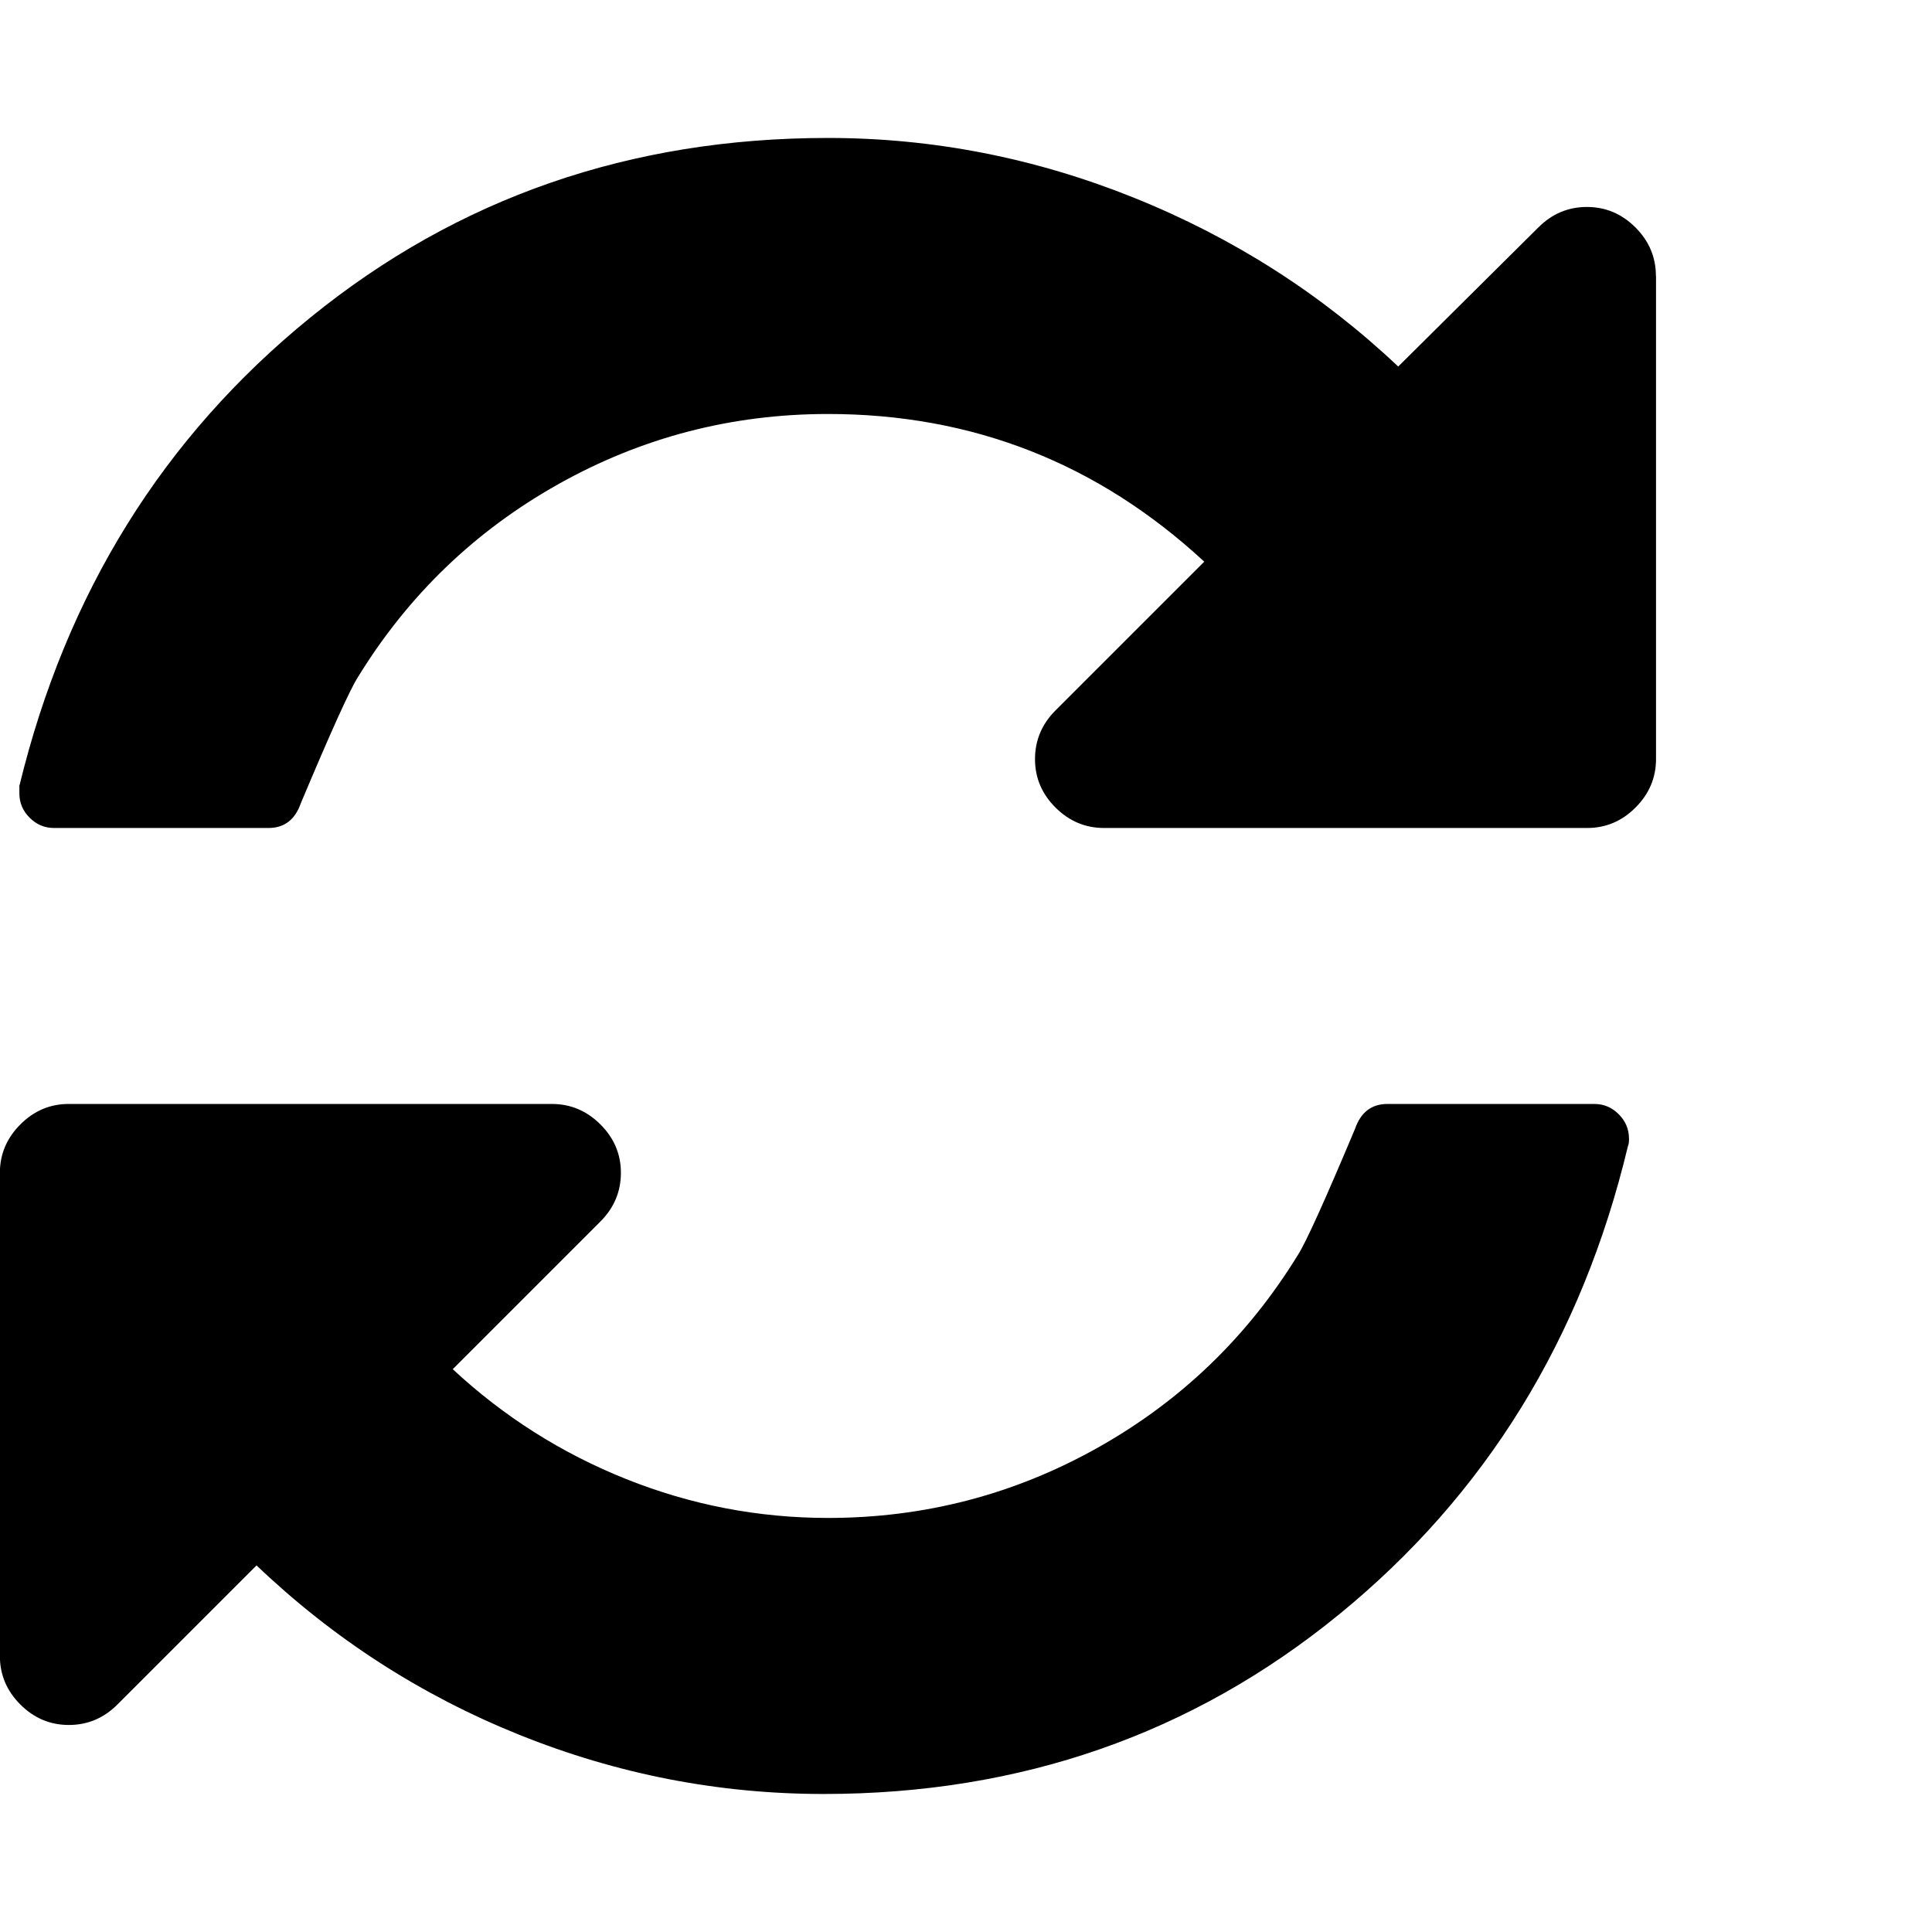
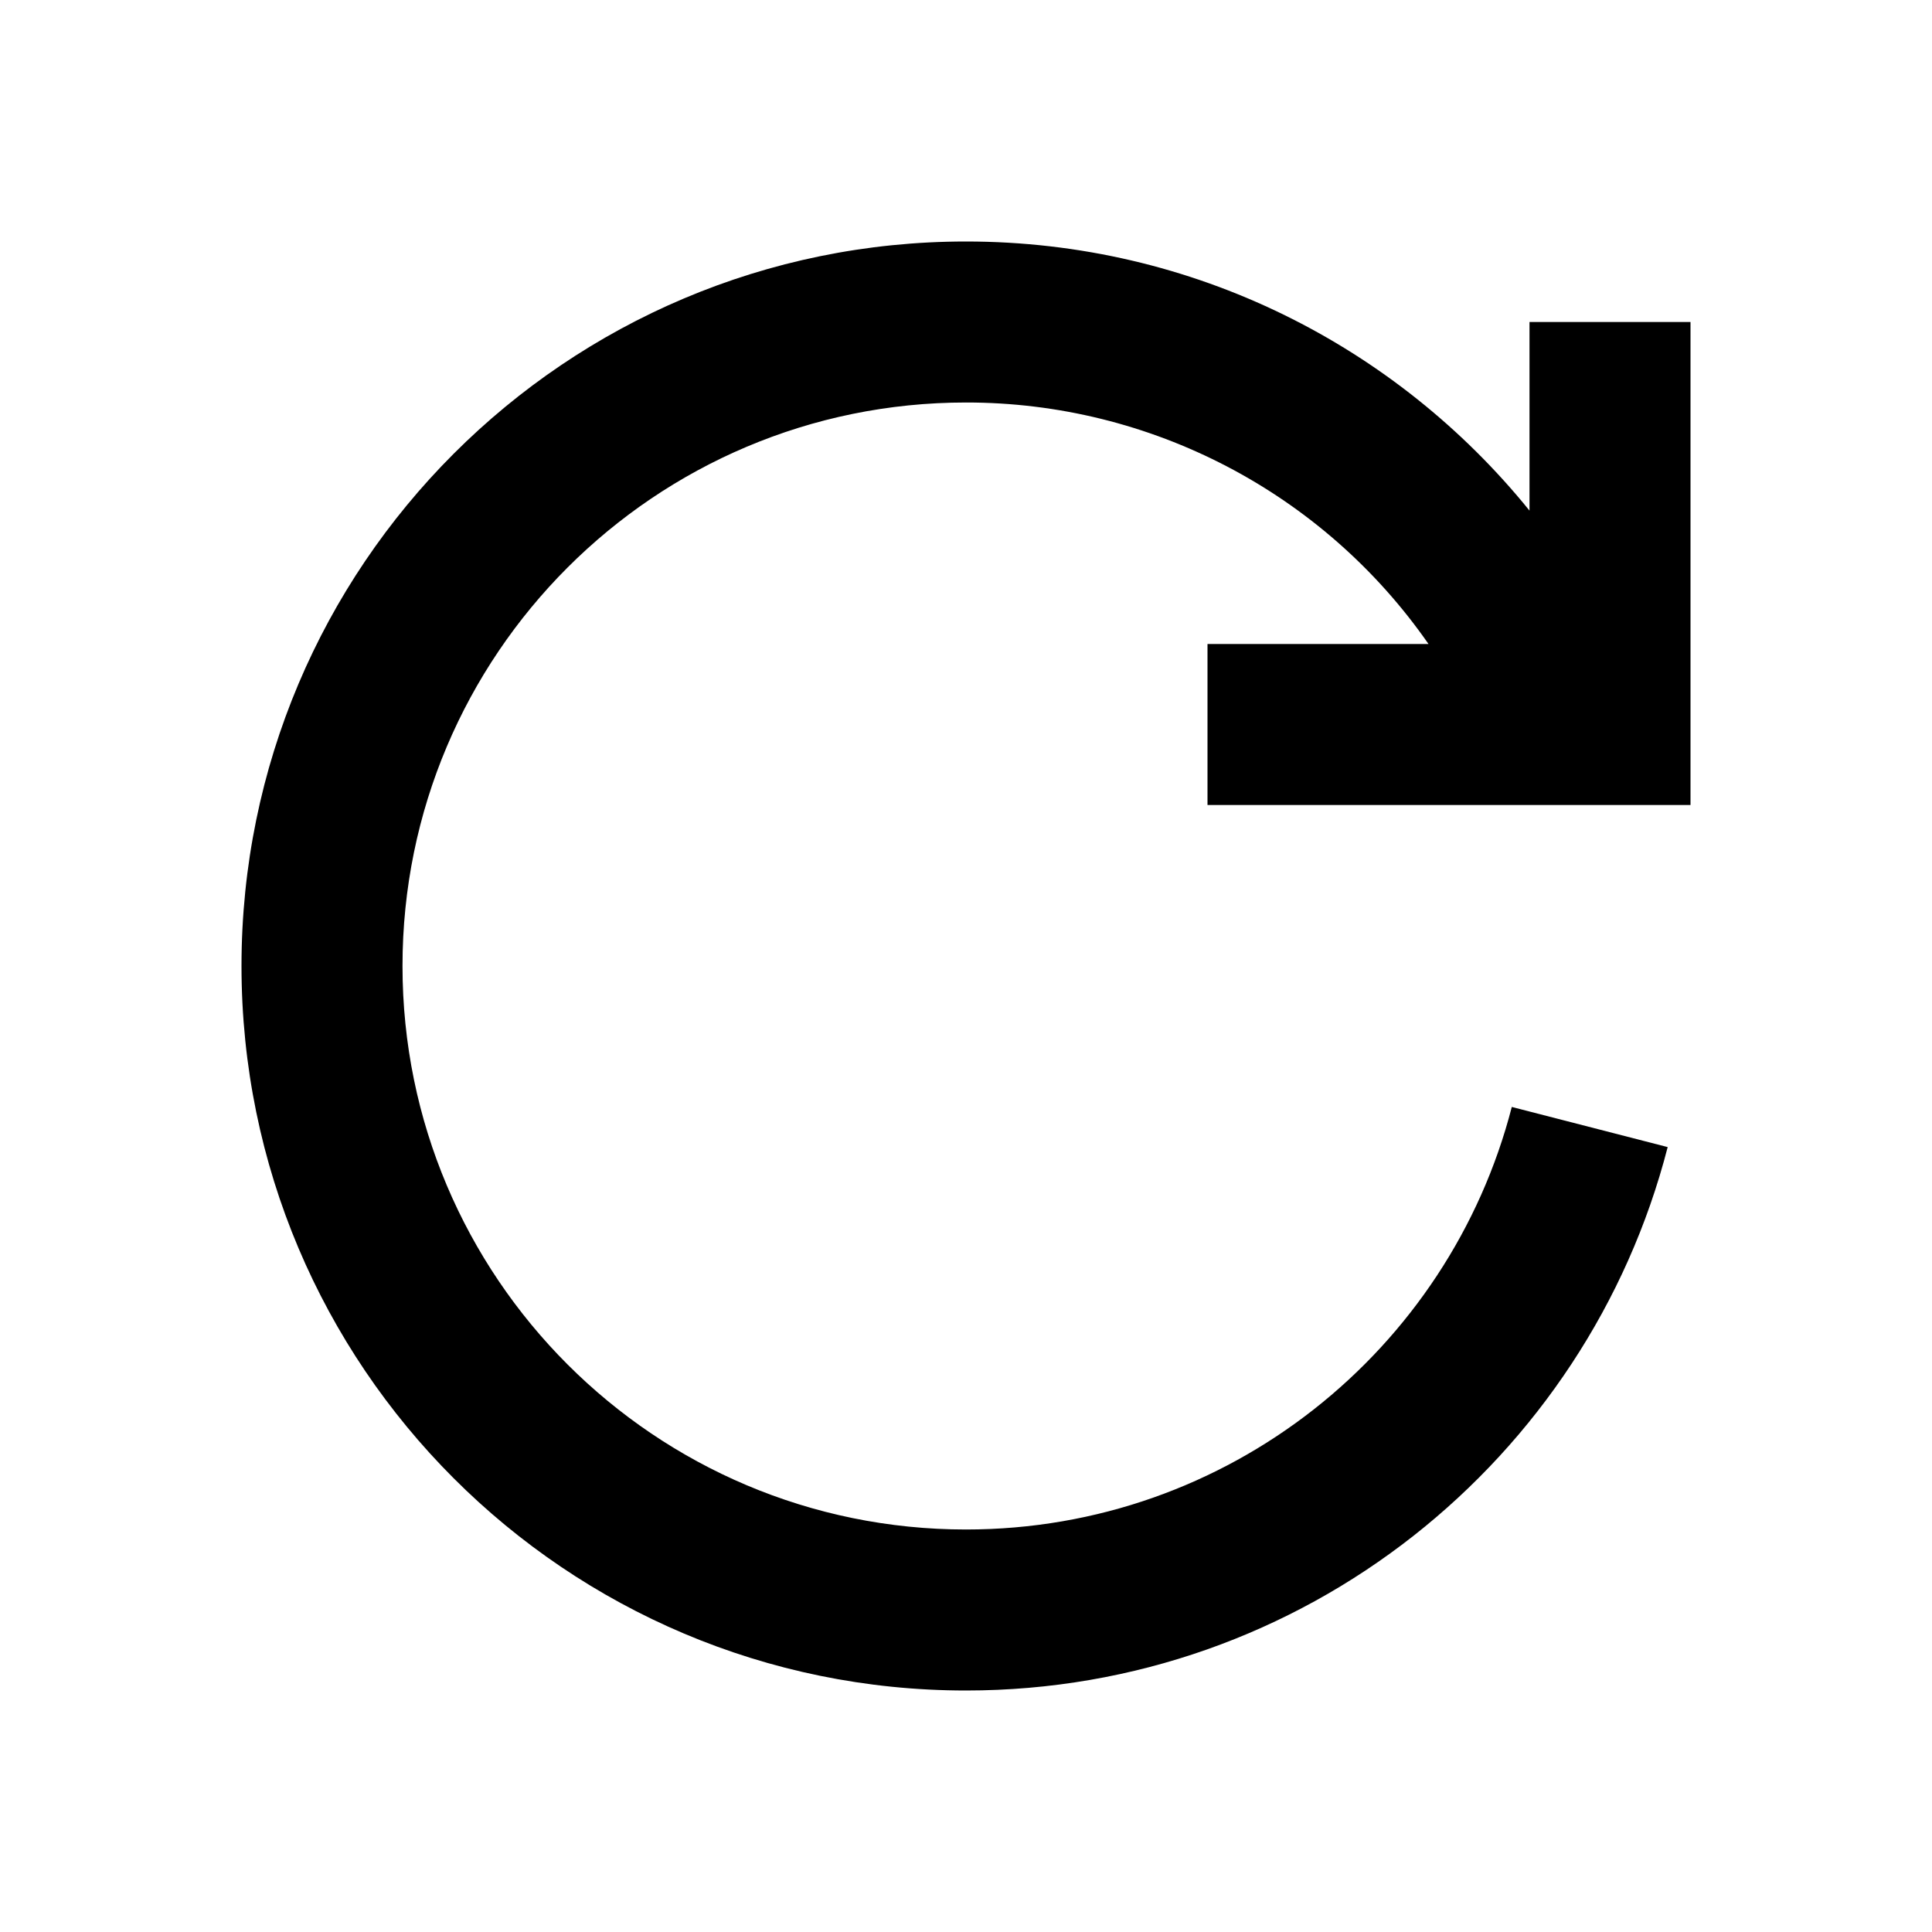
- <svg xmlns="http://www.w3.org/2000/svg" t="1706856338026" class="icon" viewBox="0 0 1024 1024" version="1.1" p-id="8811" width="200" height="200">
-   <path d="M863.424 603.424q0 2.848-0.576 4-36.576 153.152-153.152 248.288t-273.152 95.136q-83.424 0-161.44-31.424t-139.136-89.728l-73.728 73.728q-10.848 10.848-25.728 10.848t-25.728-10.848-10.848-25.728v-256q0-14.848 10.848-25.728t25.728-10.848h256q14.848 0 25.728 10.848t10.848 25.728-10.848 25.728l-78.272 78.272q40.576 37.728 92 58.272t106.848 20.576q76.576 0 142.848-37.152t106.272-102.272q6.272-9.728 30.272-66.848 4.576-13.152 17.152-13.152h109.728q7.424 0 12.864 5.44t5.44 12.864z m14.304-457.152v256q0 14.848-10.848 25.728t-25.728 10.848h-256q-14.848 0-25.728-10.848t-10.848-25.728 10.848-25.728l78.848-78.848q-84.576-78.272-199.424-78.272-76.576 0-142.848 37.152t-106.272 102.272q-6.272 9.728-30.272 66.848-4.576 13.152-17.152 13.152H28.576q-7.424 0-12.864-5.44t-5.44-12.864v-4q37.152-153.152 154.272-248.288t274.272-95.136q83.424 0 162.272 31.712t140 89.44l74.272-73.728q10.848-10.848 25.728-10.848t25.728 10.848 10.848 25.728z" fill="" p-id="8812" />
+ <svg xmlns="http://www.w3.org/2000/svg" t="1708499551466" class="icon" viewBox="0 0 1024 1024" version="1.1" p-id="23285" width="200" height="200">
+   <path d="M512 213.333c-164.949 0-298.667 133.717-298.667 298.667s133.717 298.667 298.667 298.667c139.093 0 256.107-95.147 289.28-223.957l82.624 21.269C841.28 773.568 690.987 896 512 896c-212.075 0-384-171.925-384-384S299.925 128 512 128c120.683 0 228.288 55.659 298.667 142.635V170.667h85.333v256H640v-85.333h117.141A298.347 298.347 0 0 0 512 213.333z" p-id="23286" />
</svg>
